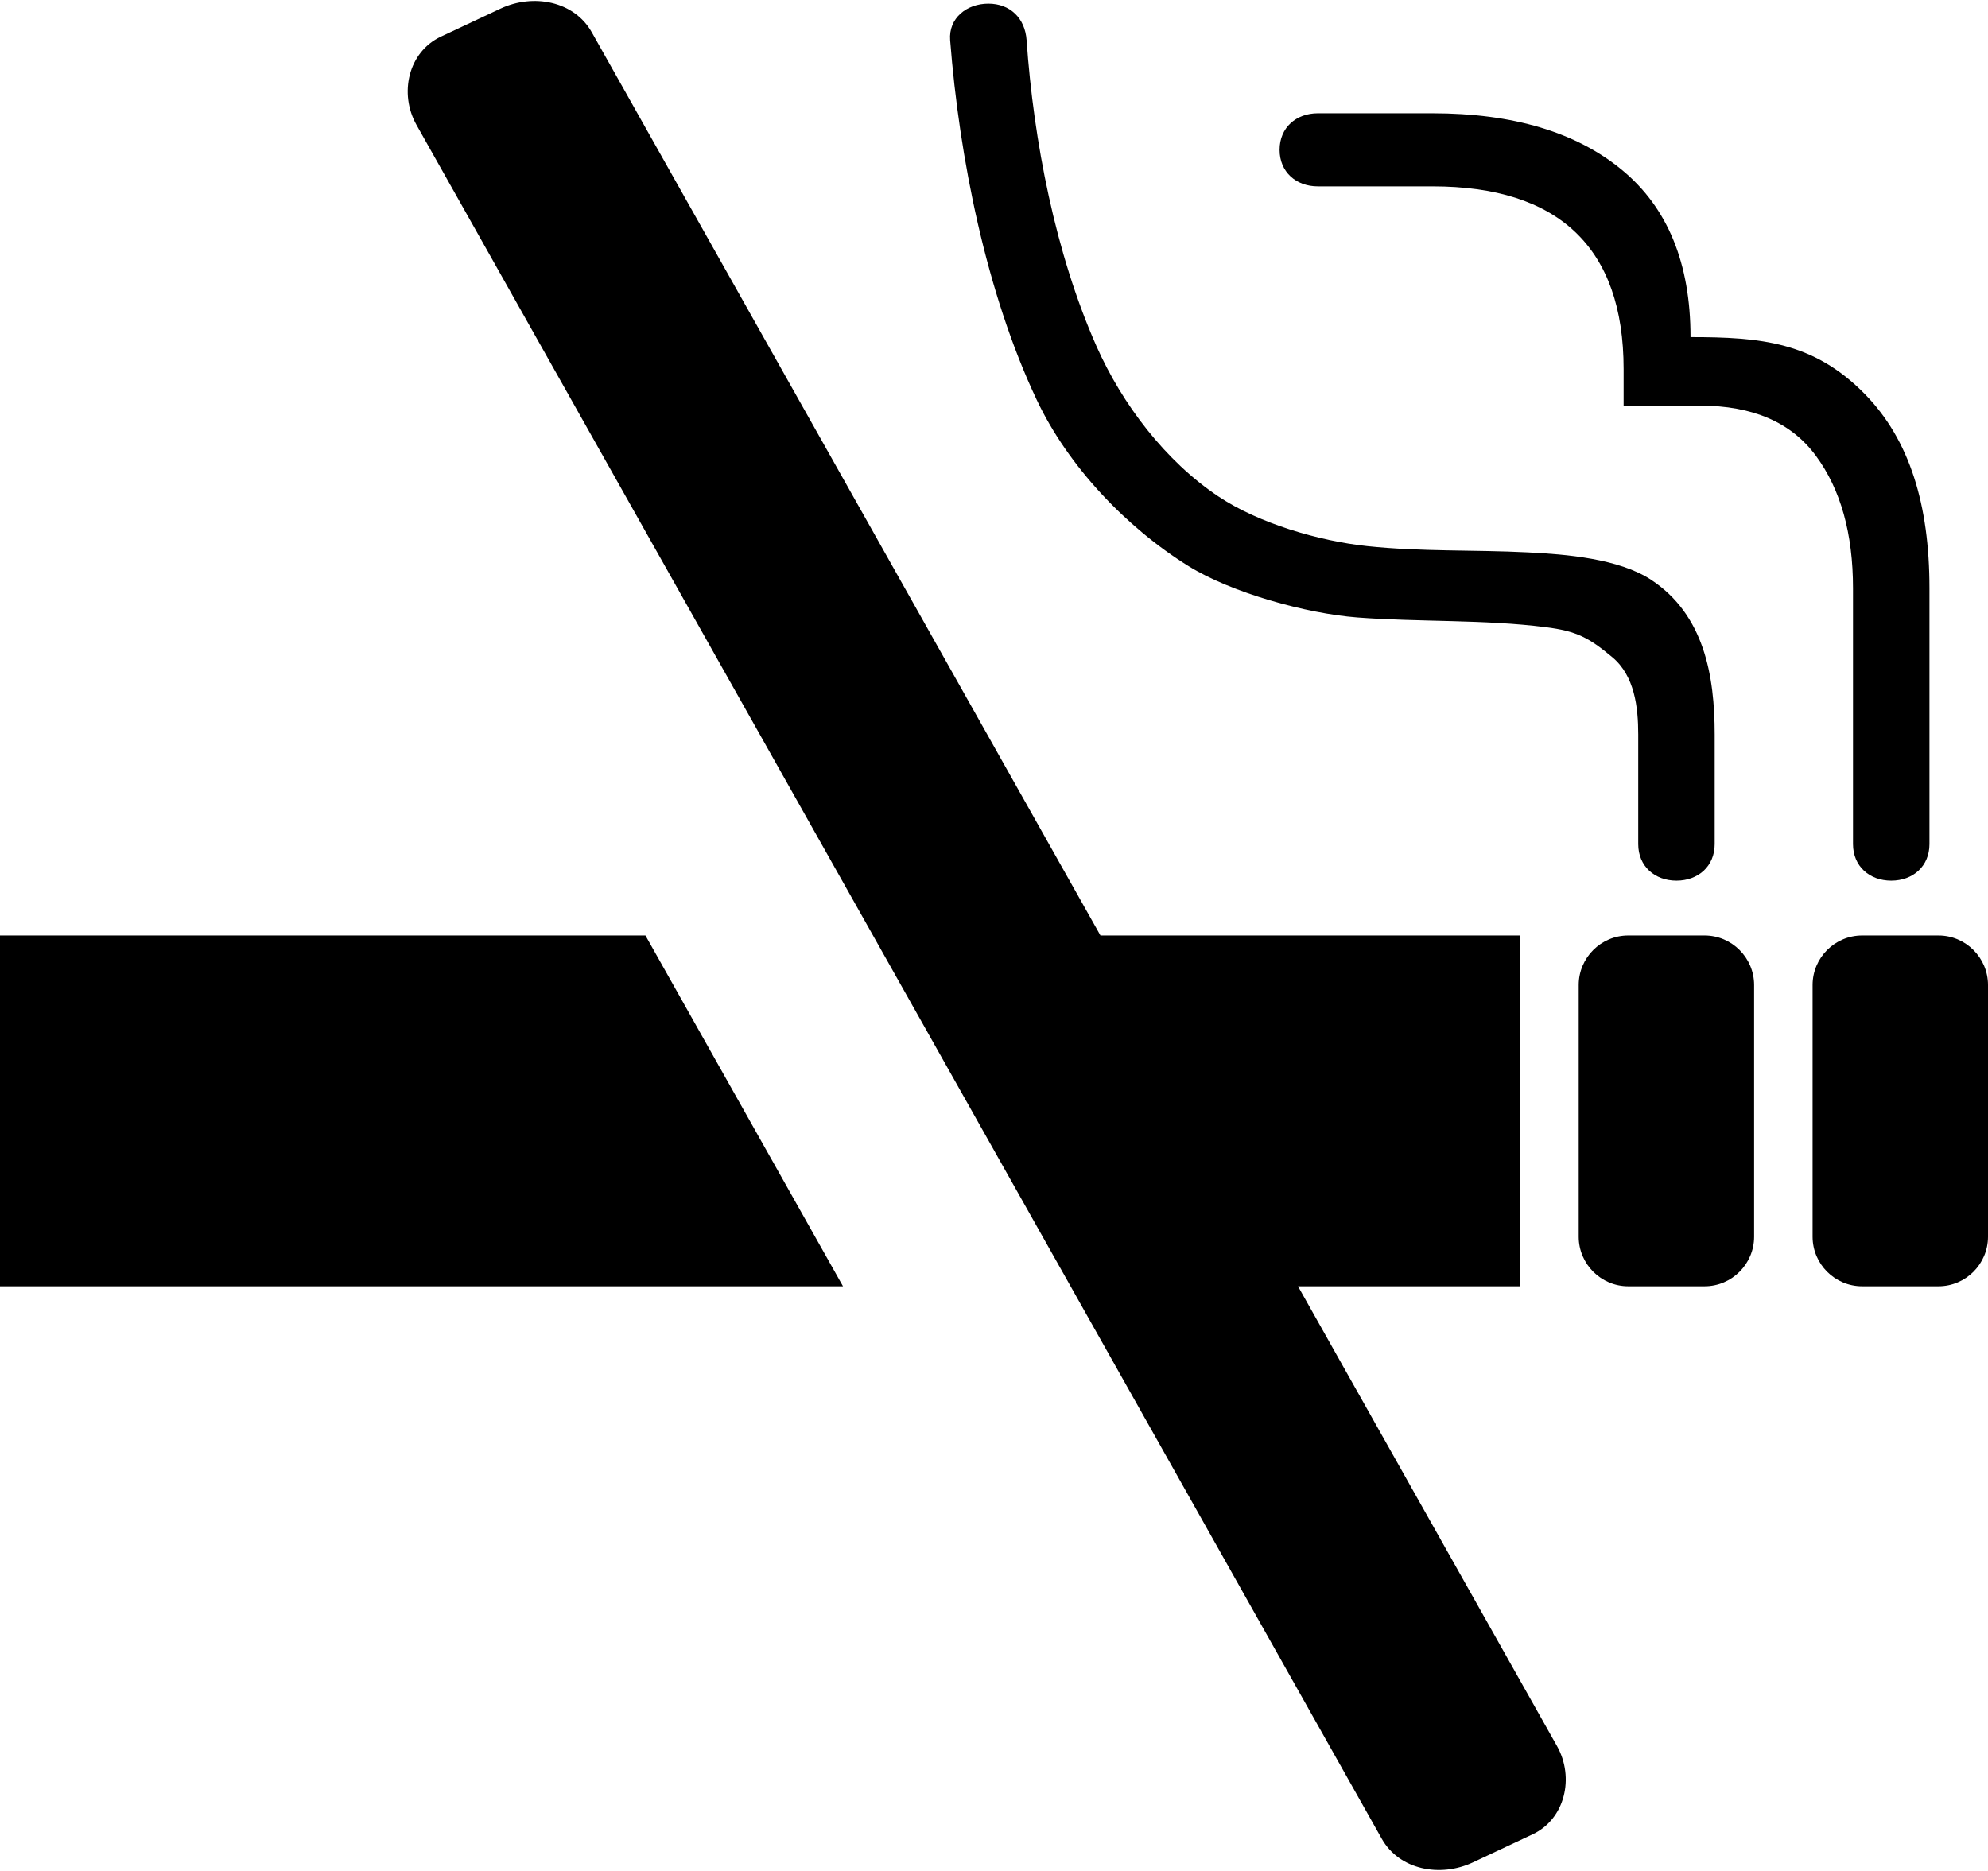
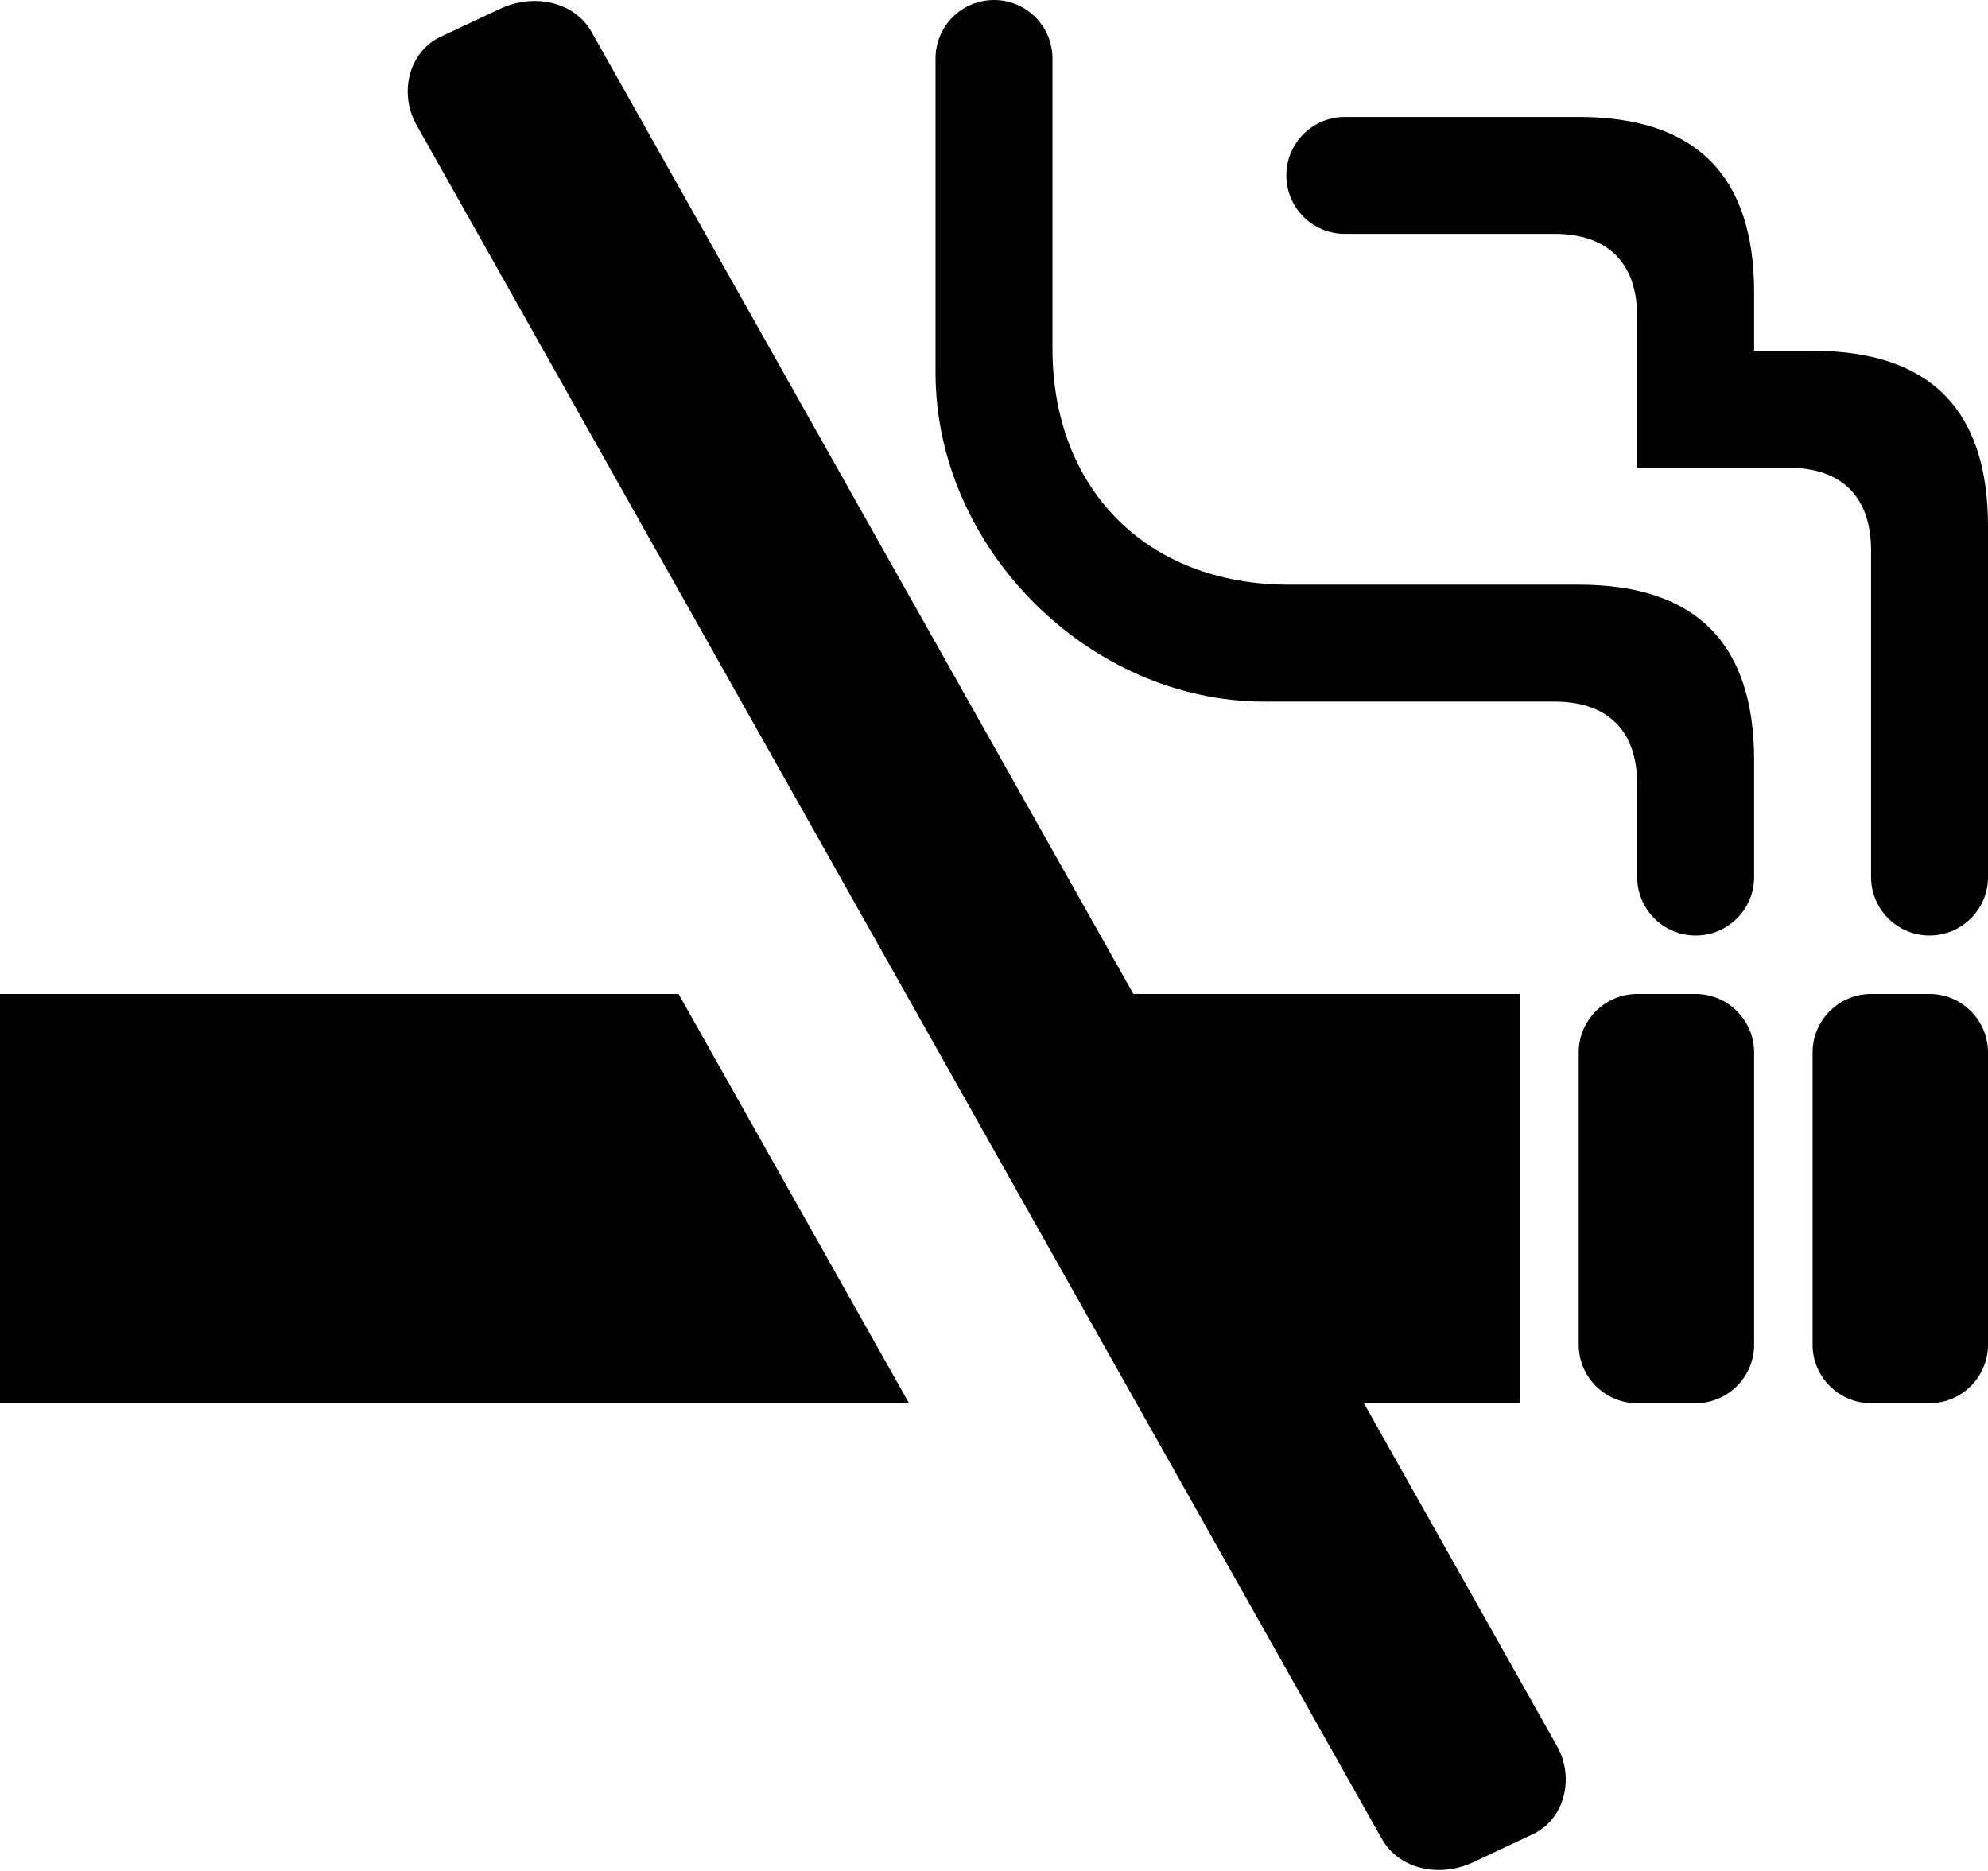
<svg xmlns="http://www.w3.org/2000/svg" width="544" height="512" viewBox="0 0 544 512">
-   <path d="M301.13 256H416v96h-60.81l70.88 125.84c4.8 8.53 2.26 19.93-6.69 24.14l-16.32 7.67c-8.95 4.21-20.15 2.07-24.96-6.47L113.96 34.16c-4.8-8.54-2.27-19.92 6.69-24.14l16.31-7.66c8.98-4.22 20.17-2.06 24.97 6.46L301.13 256zm-70.45 96H0v-96h176.62l54.06 96zm214.87-96h20.9c7.45 0 13.55 6.1 13.55 13.55v68.9c0 7.45-6.1 13.55-13.55 13.55h-20.9c-7.45 0-13.55-6.1-13.55-13.55v-68.9c0-7.45 6.1-13.55 13.55-13.55zm64 0h20.9c7.45 0 13.55 6.1 13.55 13.55v68.9c0 7.45-6.1 13.55-13.55 13.55h-20.9c-7.45 0-13.55-6.1-13.55-13.55v-68.9c0-7.45 6.1-13.55 13.55-13.55zm-61.26-55v30c0 6.07 4.54 10 10.46 10 5.93 0 10.46-3.93 10.46-10v-30c0-16.2-2.92-32.72-17.3-42.27-8.89-5.9-23.51-7.06-33.85-7.57-14.77-.75-29.14-.15-43.97-1.72-13.19-1.4-29.65-6.22-40.7-13.6-14.5-9.67-26.33-25.27-33.34-41.09C288.8 69.38 282.84 38.54 280.92 11c-.42-6.05-4.53-10-10.46-10-5.92 0-10.93 3.95-10.46 10 2.49 32.05 9.88 69.21 23.7 98.44 8.59 18.16 24.47 34.88 41.52 45.47 11.8 7.32 32.23 12.99 46.18 14.06 16.83 1.28 34.74.51 51.56 2.66 8.48 1.07 11.84 2.87 18.25 8.23 6.1 5.1 7.08 13.7 7.08 21.14zm-56.3-170c22.03 0 39.29 5.16 51.81 15.47 12.53 10.31 18.8 25.57 18.8 45.78 19.19 0 33.72 1.3 47.73 15.62 12.21 12.5 17.65 30.21 17.65 53.13v70c0 6.07-4.54 10-10.46 10-5.93 0-10.46-3.93-10.46-10v-70c0-15-3.38-27.08-10.14-36.25-6.74-9.16-17.3-13.75-31.71-13.75h-20.92v-10c0-33.32-17.85-50-52.3-50h-31.38c-5.93 0-10.46-3.92-10.46-10s4.53-10 10.46-10h31.38z" />
+   <path d="M0 272h185.68l63.07 112H0V272zm426.07 205.84c4.79 8.52 2.26 19.93-6.69 24.14l-16.32 7.67c-8.95 4.21-20.15 2.07-24.96-6.47L301.97 368l-54.06-96L113.96 34.16c-4.8-8.54-2.27-19.92 6.69-24.14l16.31-7.66c8.98-4.22 20.17-2.06 24.97 6.46L310.14 272H416v112h-42.78l52.85 93.84zM448 272h16c8.8 0 16 7.2 16 16v80c0 8.8-7.2 16-16 16h-16c-8.8 0-16-7.2-16-16v-80c0-8.8 7.2-16 16-16zm64 0h16c8.8 0 16 7.2 16 16v80c0 8.8-7.2 16-16 16h-16c-8.8 0-16-7.2-16-16v-80c0-8.8 7.2-16 16-16zM256 16c0-8.84 7.16-16 16-16s16 7.16 16 16v79.38C288 134 314 160 352.62 160H432c32 0 48 16 48 48v32c0 8.84-7.16 16-16 16s-16-7.16-16-16v-25.38C448 200 440 192 425.38 192H346c-48 0-90-42-90-90V16zm192 112h41.38C504 128 512 136 512 150.62V240c0 8.83 7.16 16 16 16s16-7.16 16-16v-96c0-32-16-48-48-48h-16V80c0-32-16-48-48-48h-64c-8.84 0-16 7.16-16 16 0 8.83 7.16 16 16 16h57.38C440 64 448 72 448 86.62V128z" />
</svg>
